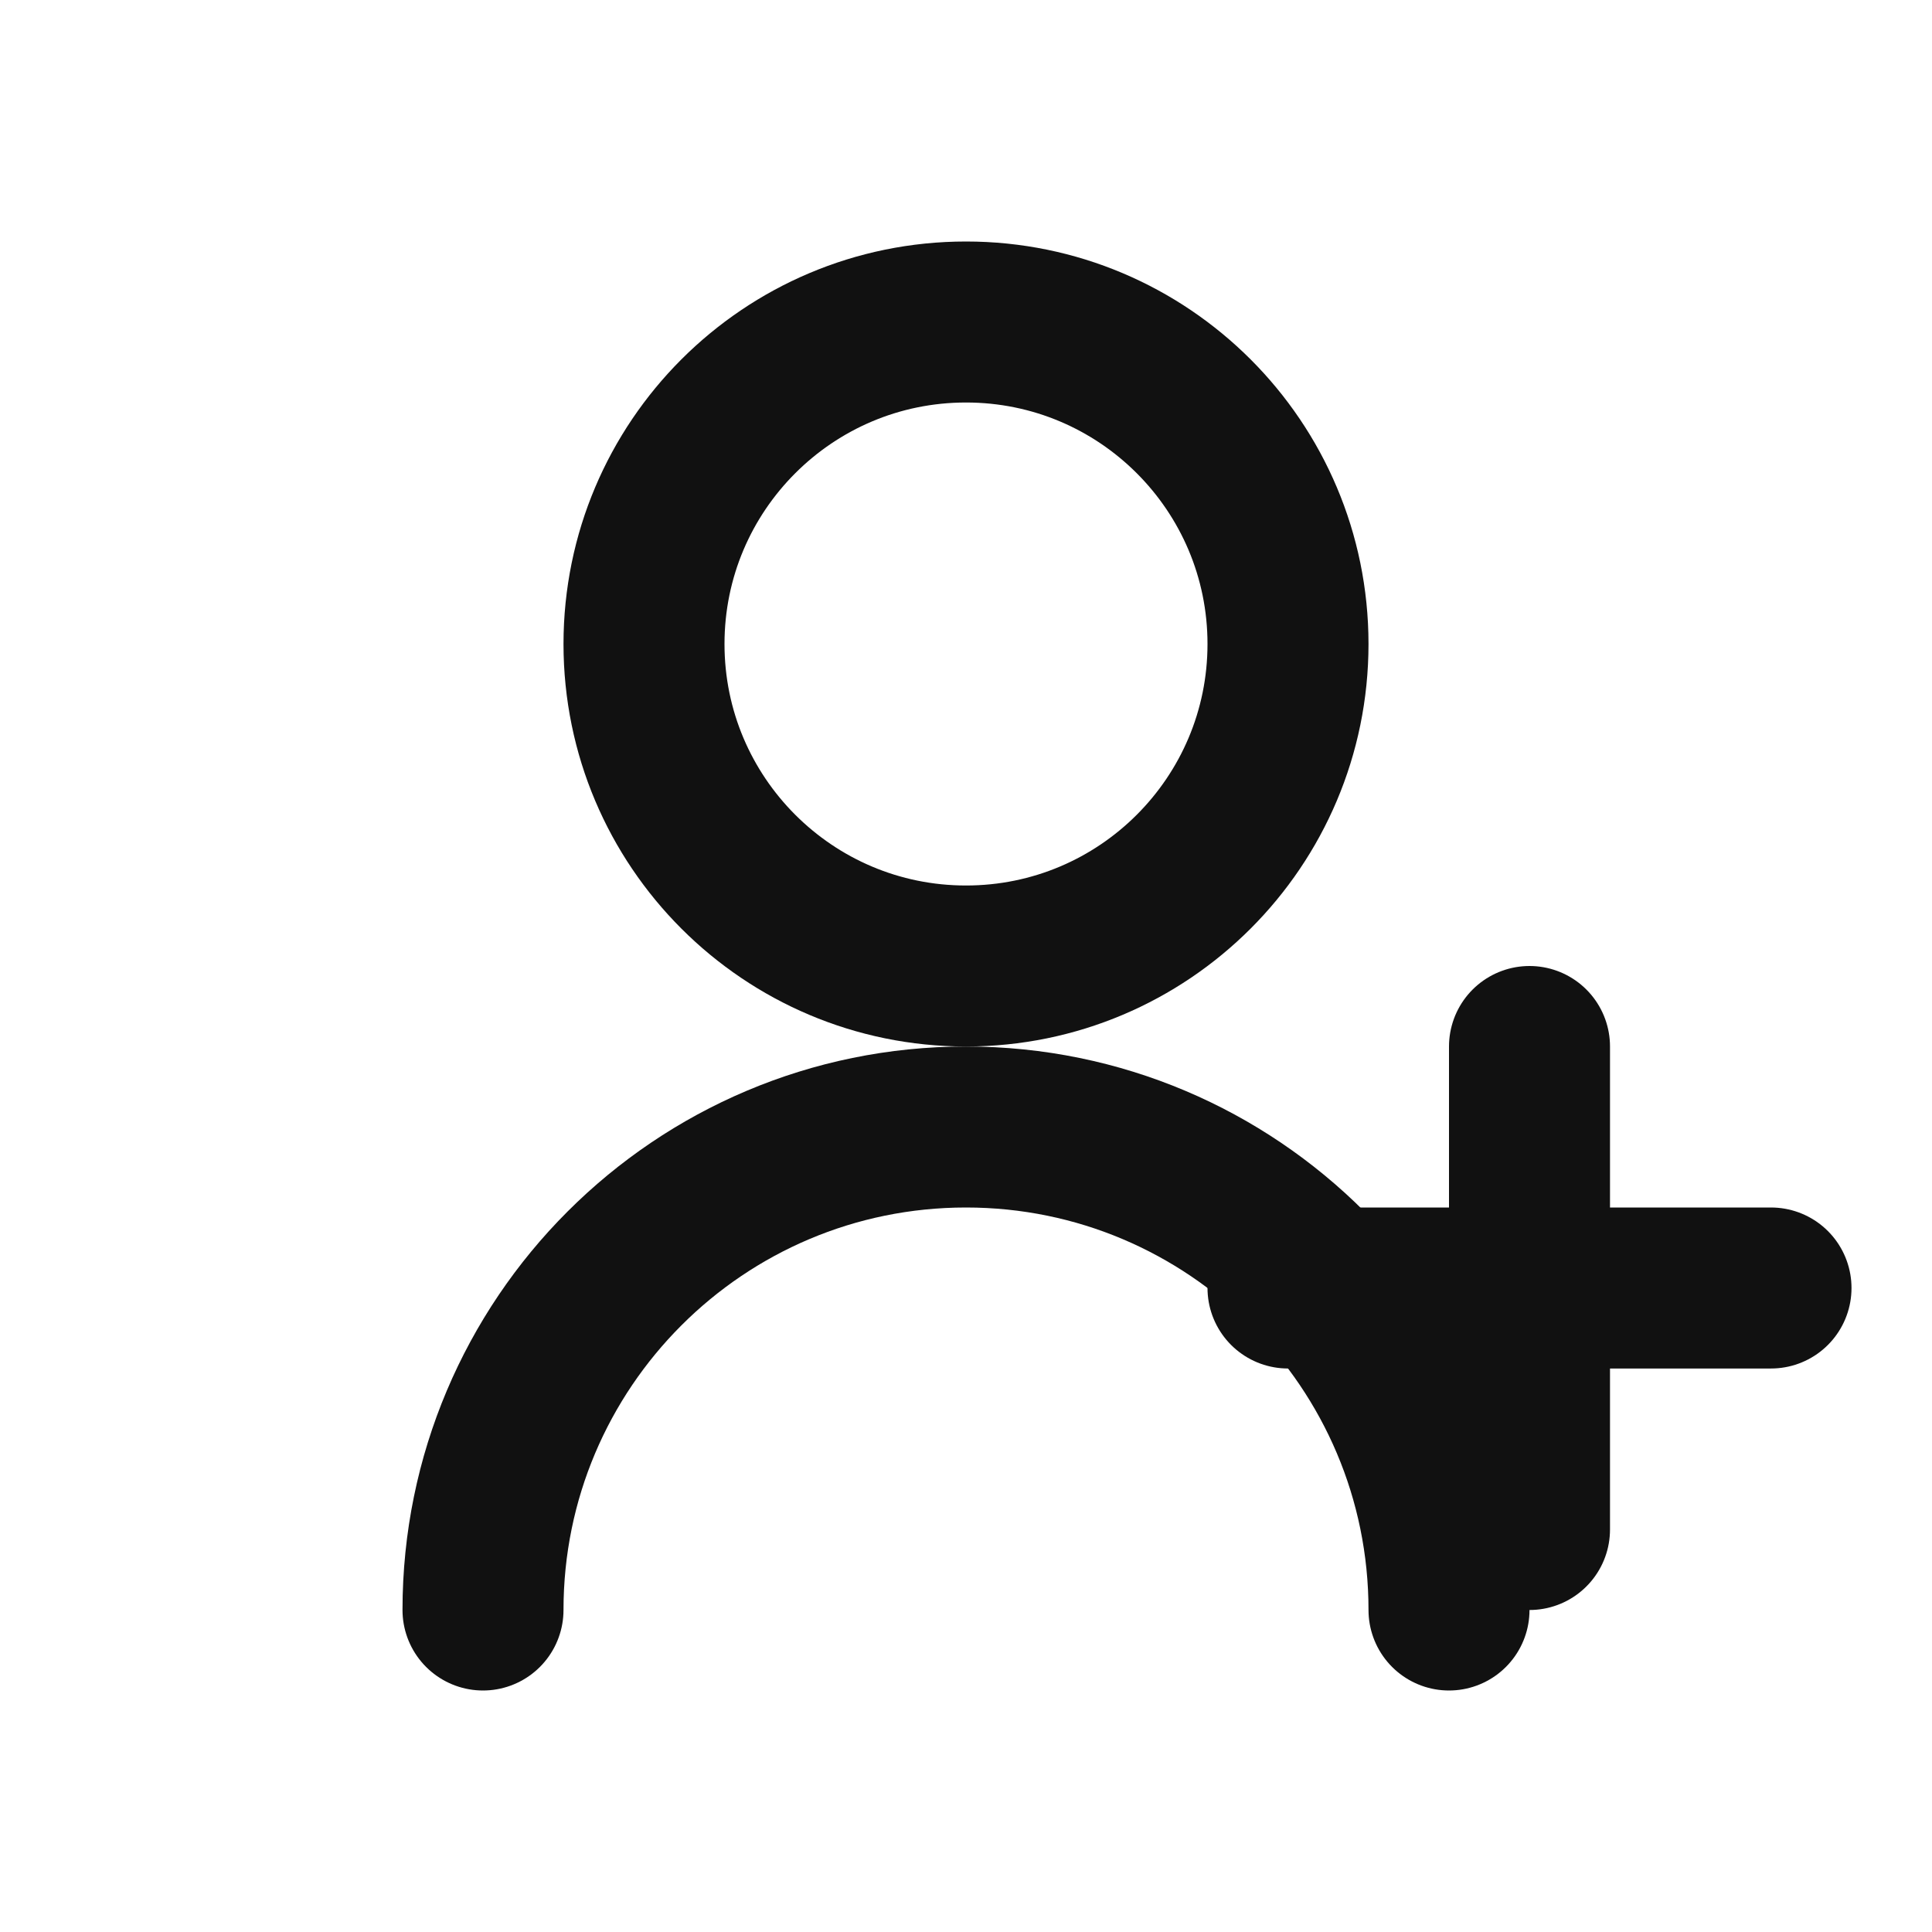
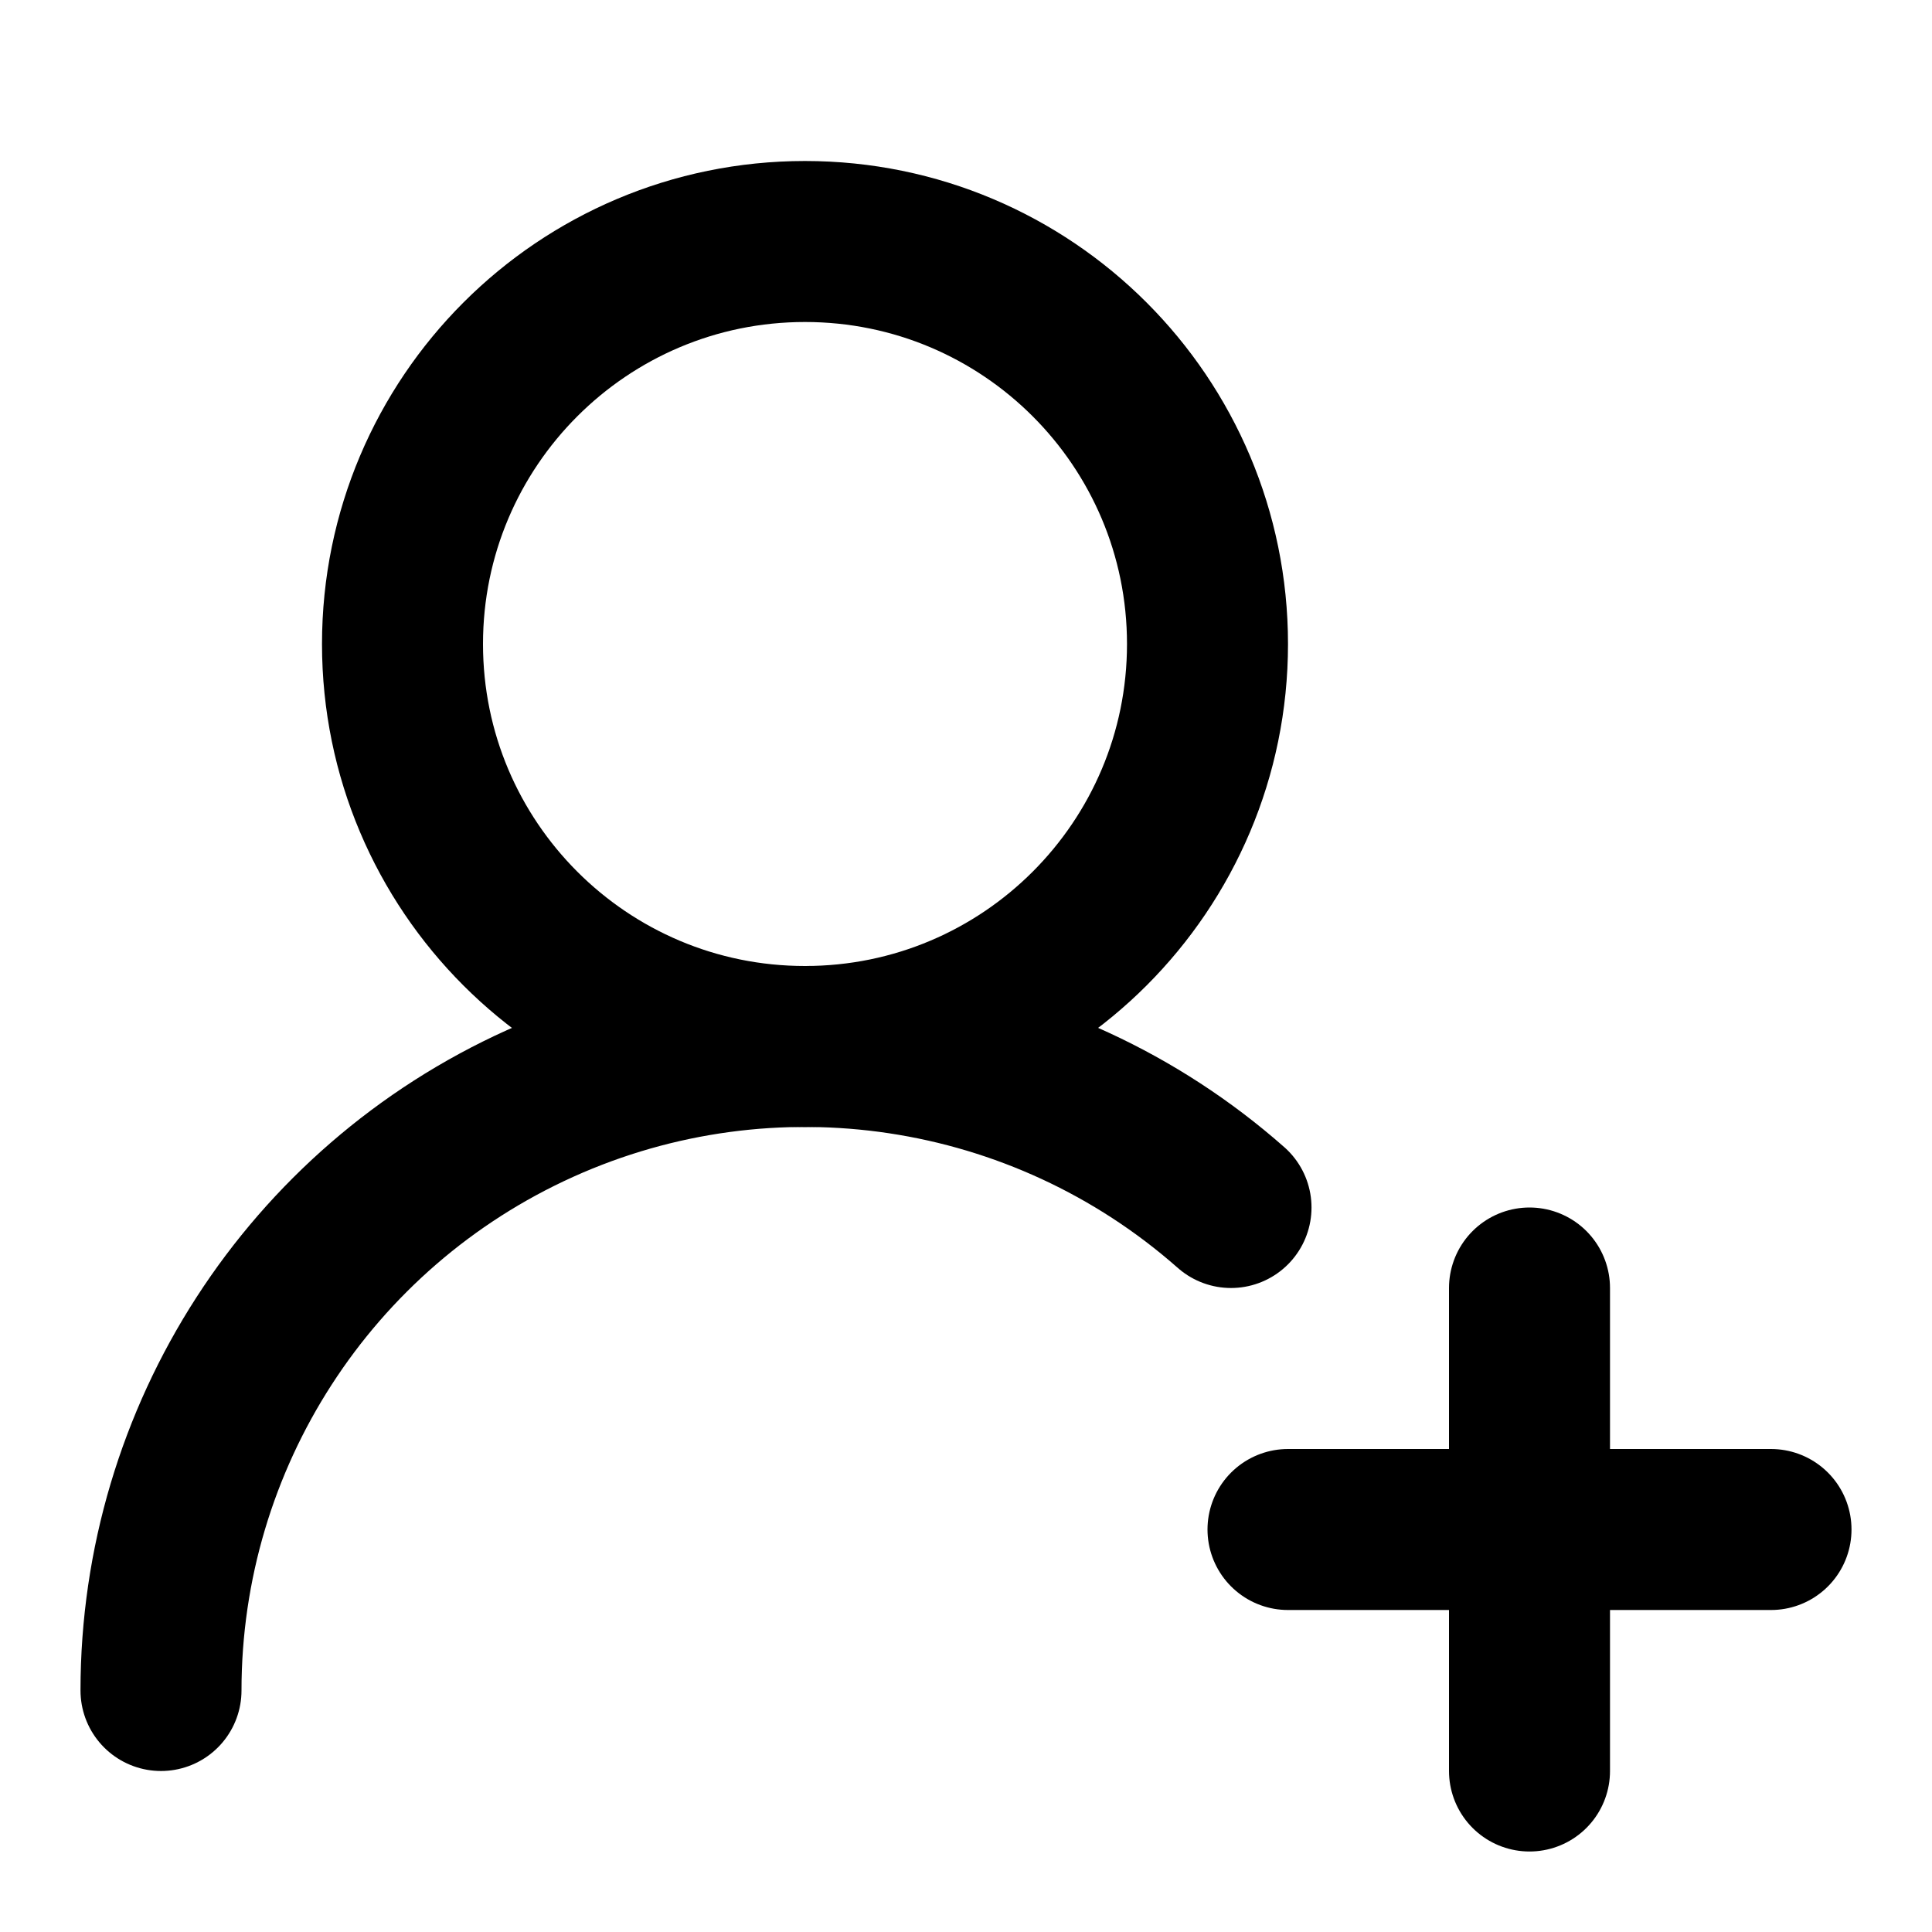
- <svg xmlns="http://www.w3.org/2000/svg" width="24" height="24" viewBox="0 0 24 24" fill="none" stroke="#111111" stroke-width="2" stroke-linecap="round" stroke-linejoin="round">
-   <circle cx="12" cy="8" r="4" />
-   <path d="M6 20a6 6 0 0 1 12 0" />
-   <path d="M19 13v6" />
-   <path d="M22 16h-6" />
+ <svg xmlns="http://www.w3.org/2000/svg" width="24" height="24" viewBox="0 0 24 24" fill="none" stroke="currentColor" stroke-width="2" stroke-linecap="round" stroke-linejoin="round" class="lucide lucide-user-round-plus-icon lucide-user-round-plus">
+   <path d="M2 21a8 8 0 0 1 13.292-6" />
+   <circle cx="10" cy="8" r="5" />
+   <path d="M19 16v6" />
+   <path d="M22 19h-6" />
</svg>
